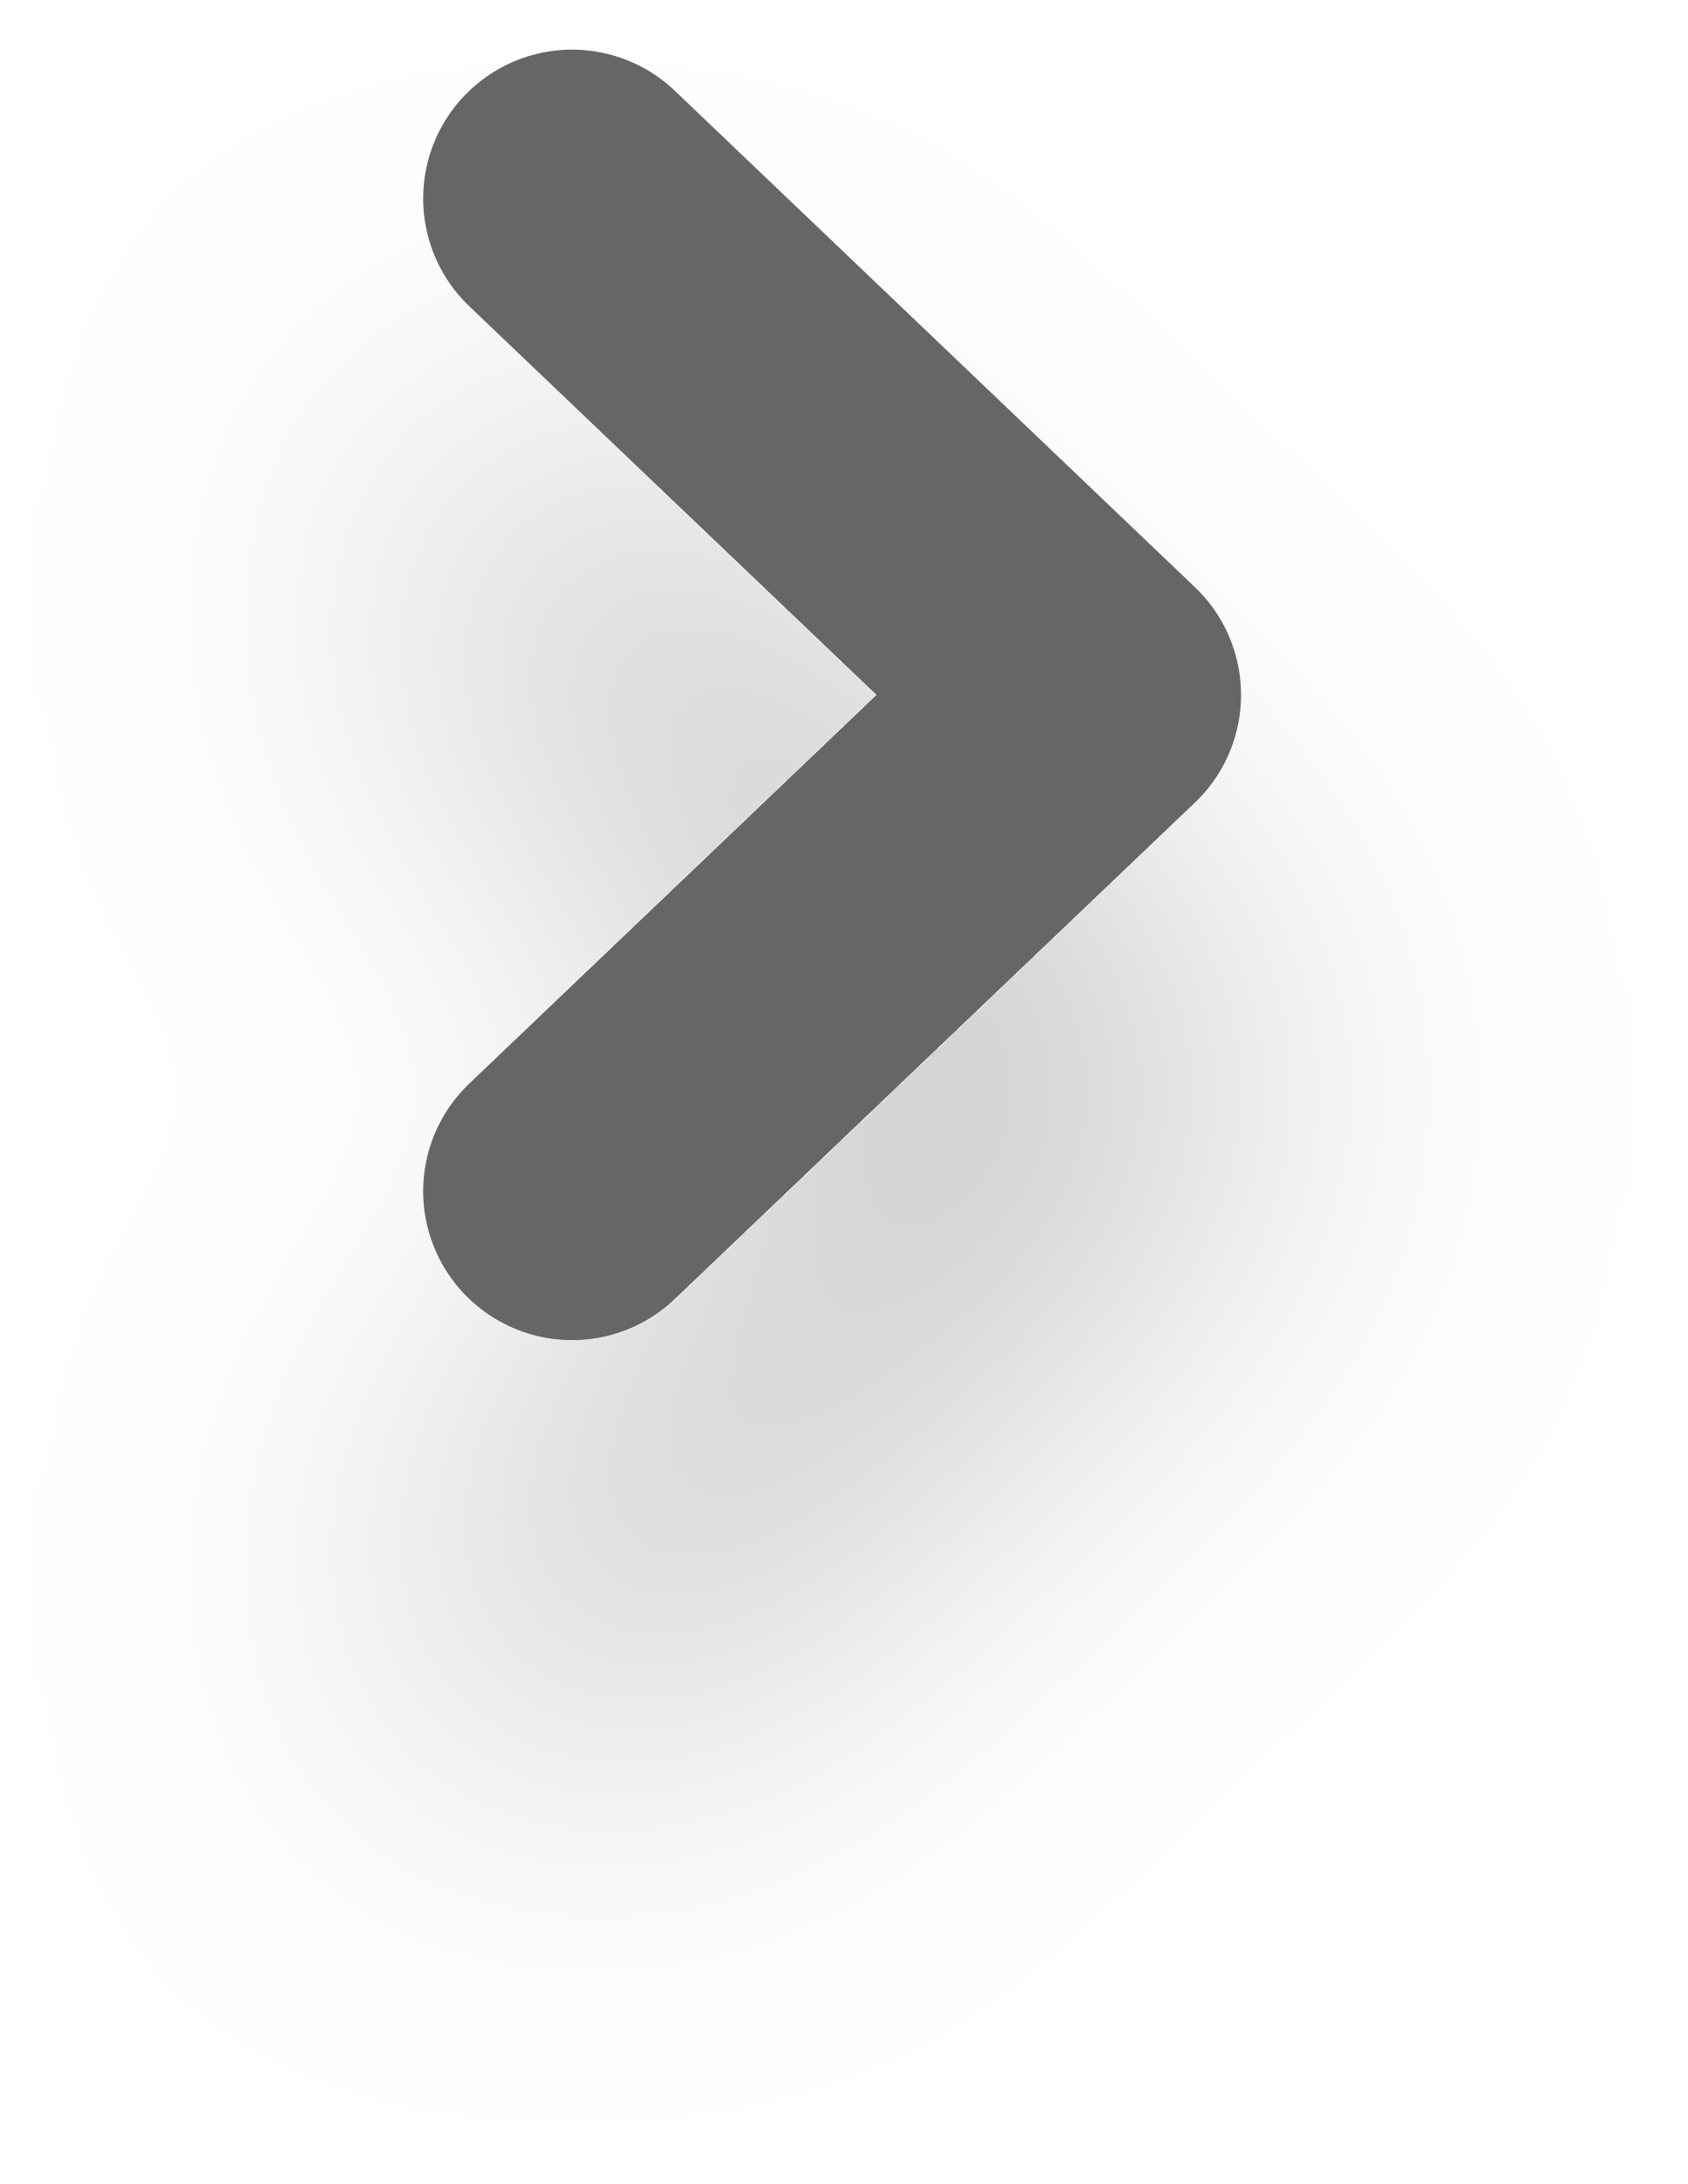
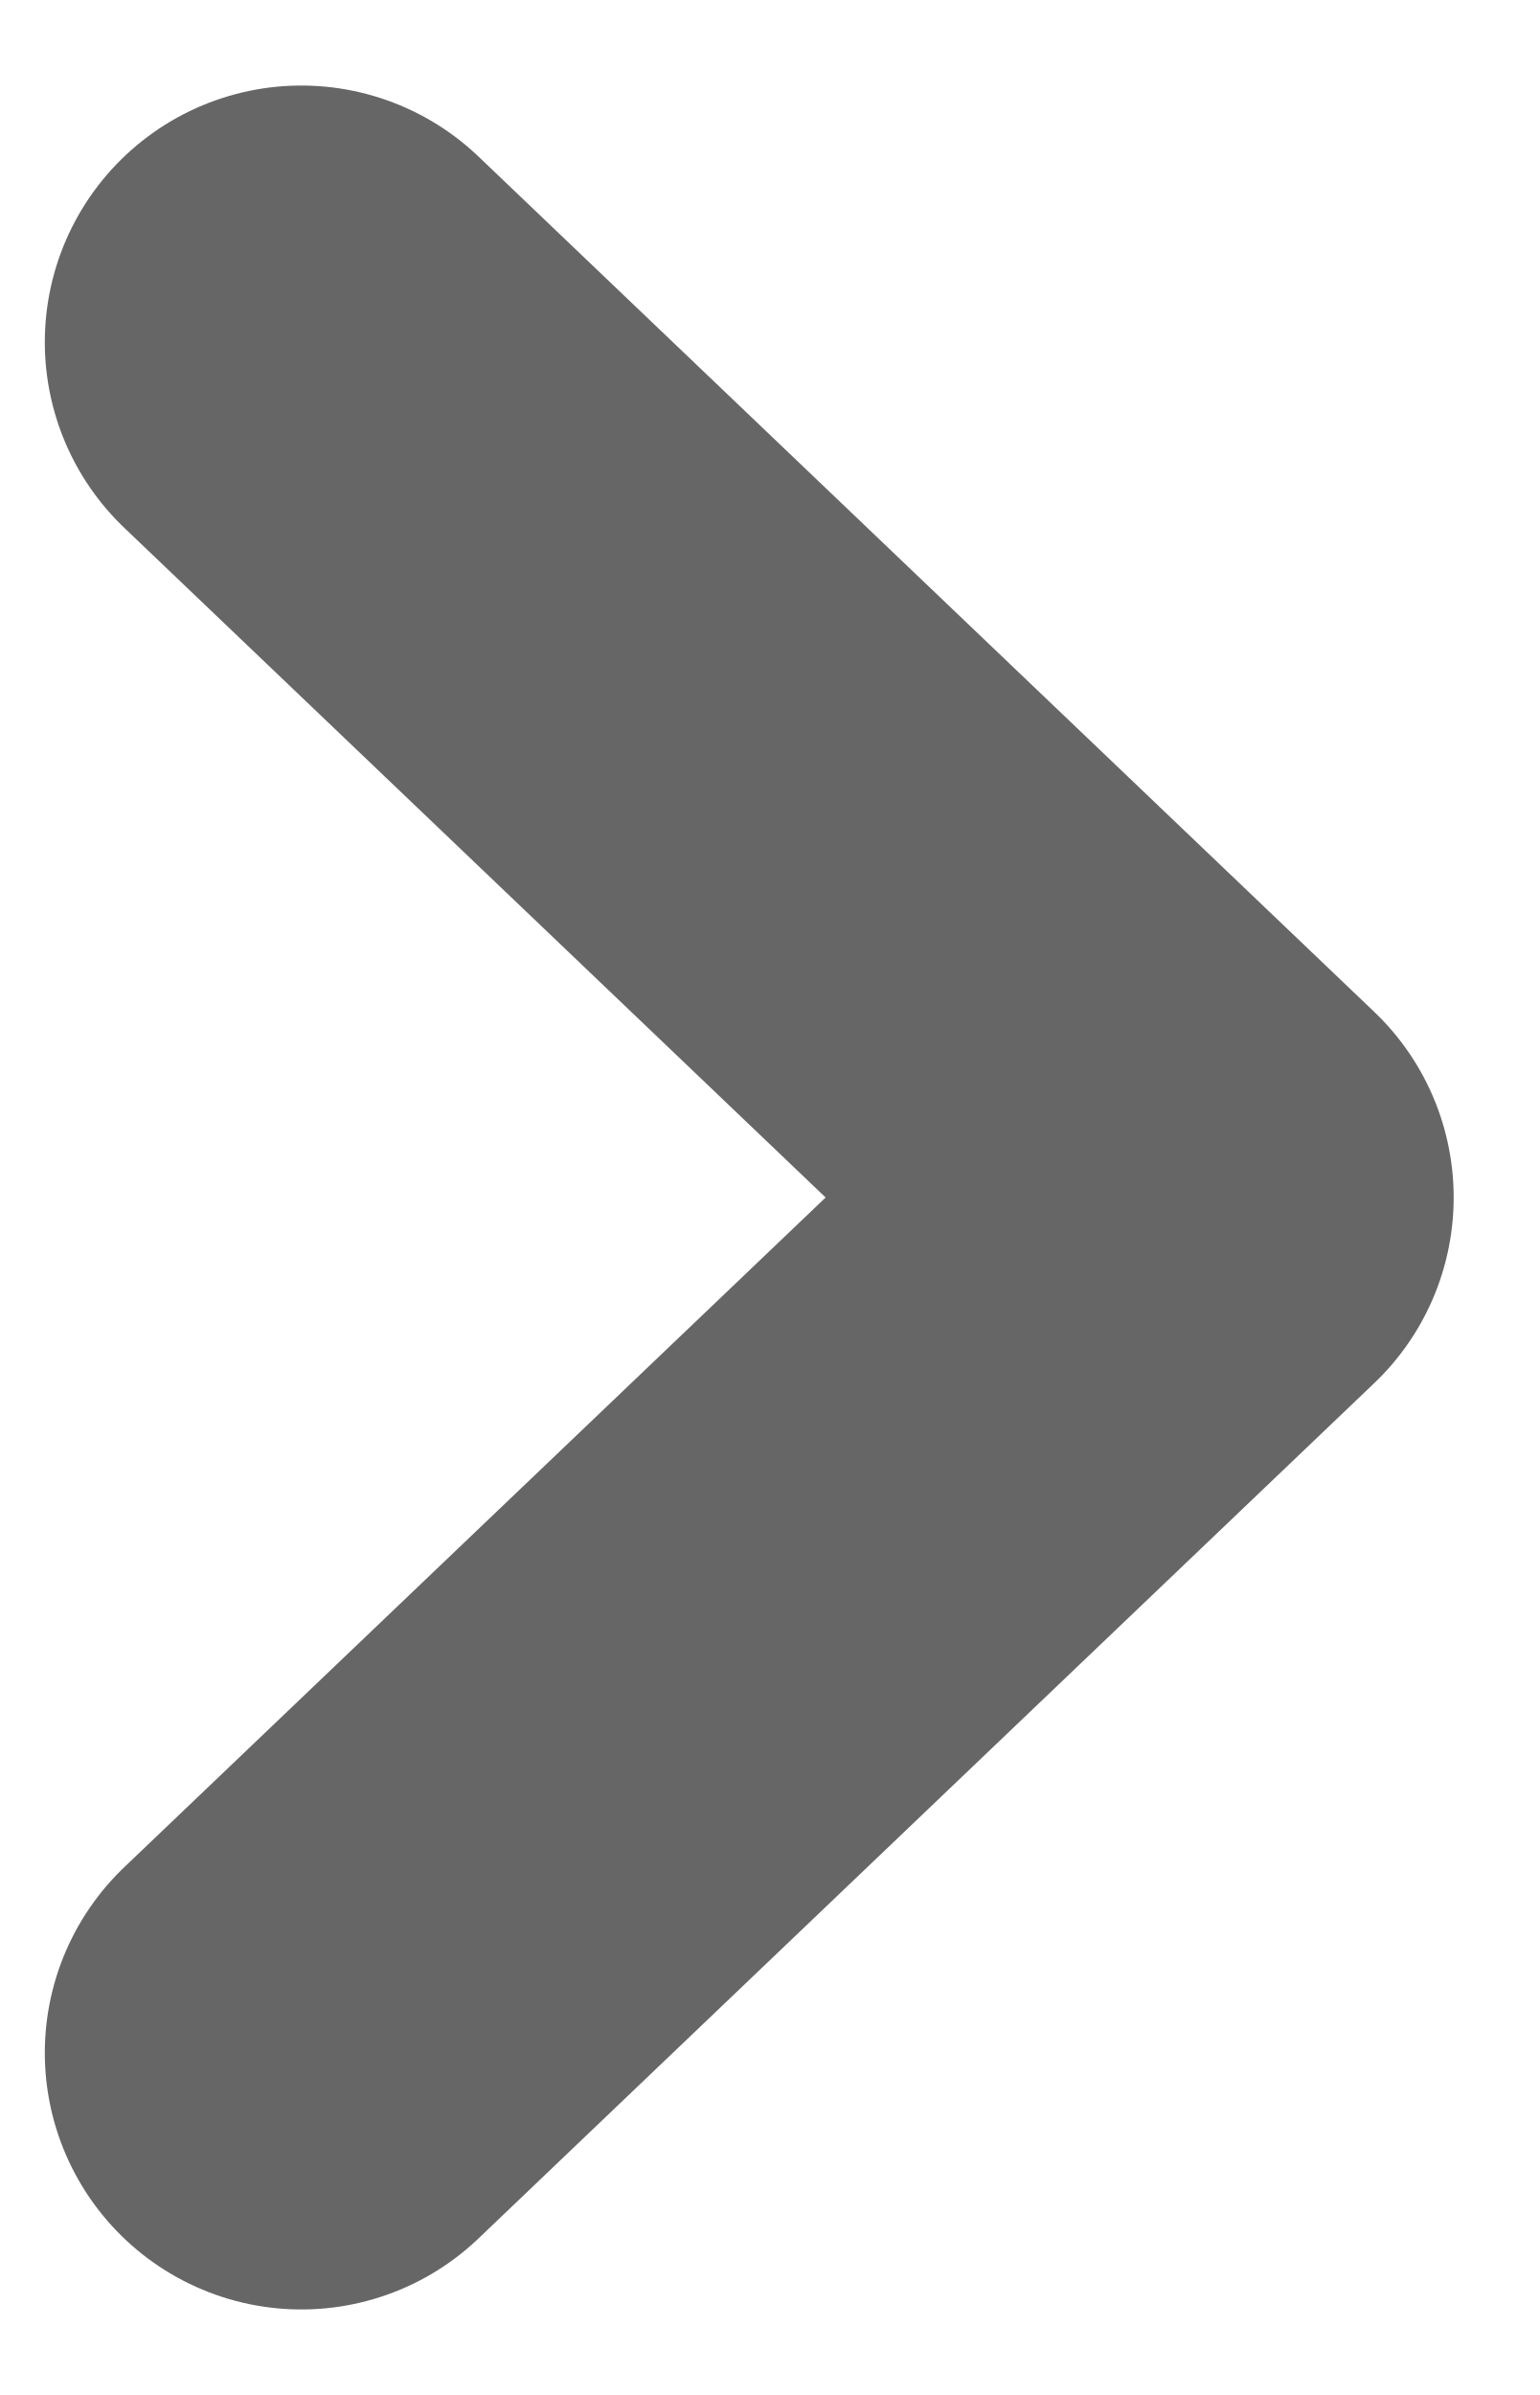
- <svg xmlns="http://www.w3.org/2000/svg" width="17" height="22" viewBox="0 0 17 22" fill="none">
-   <g filter="url(#filter0_d_30_636)">
-     <path d="M5.762 12L11 7L5.762 2" stroke="#666666" stroke-width="3" stroke-linecap="round" stroke-linejoin="round" />
-   </g>
-   <defs>
-     <filter id="filter0_d_30_636" x="0.262" y="0.5" width="16.238" height="21" filterUnits="userSpaceOnUse" color-interpolation-filters="sRGB">
-       <feFlood flood-opacity="0" result="BackgroundImageFix" />
-       <feColorMatrix in="SourceAlpha" type="matrix" values="0 0 0 0 0 0 0 0 0 0 0 0 0 0 0 0 0 0 127 0" result="hardAlpha" />
-       <feOffset dy="4" />
-       <feGaussianBlur stdDeviation="2" />
-       <feComposite in2="hardAlpha" operator="out" />
-       <feColorMatrix type="matrix" values="0 0 0 0 0 0 0 0 0 0 0 0 0 0 0 0 0 0 0.25 0" />
-       <feBlend mode="normal" in2="BackgroundImageFix" result="effect1_dropShadow_30_636" />
-       <feBlend mode="normal" in="SourceGraphic" in2="effect1_dropShadow_30_636" result="shape" />
-     </filter>
-   </defs>
+ <svg xmlns="http://www.w3.org/2000/svg" width="9" height="14" viewBox="0 0 9 14" fill="none">
+   <path d="M1.762 12L7 7L1.762 2" stroke="#666666" stroke-width="3" stroke-linecap="round" stroke-linejoin="round" />
</svg>
